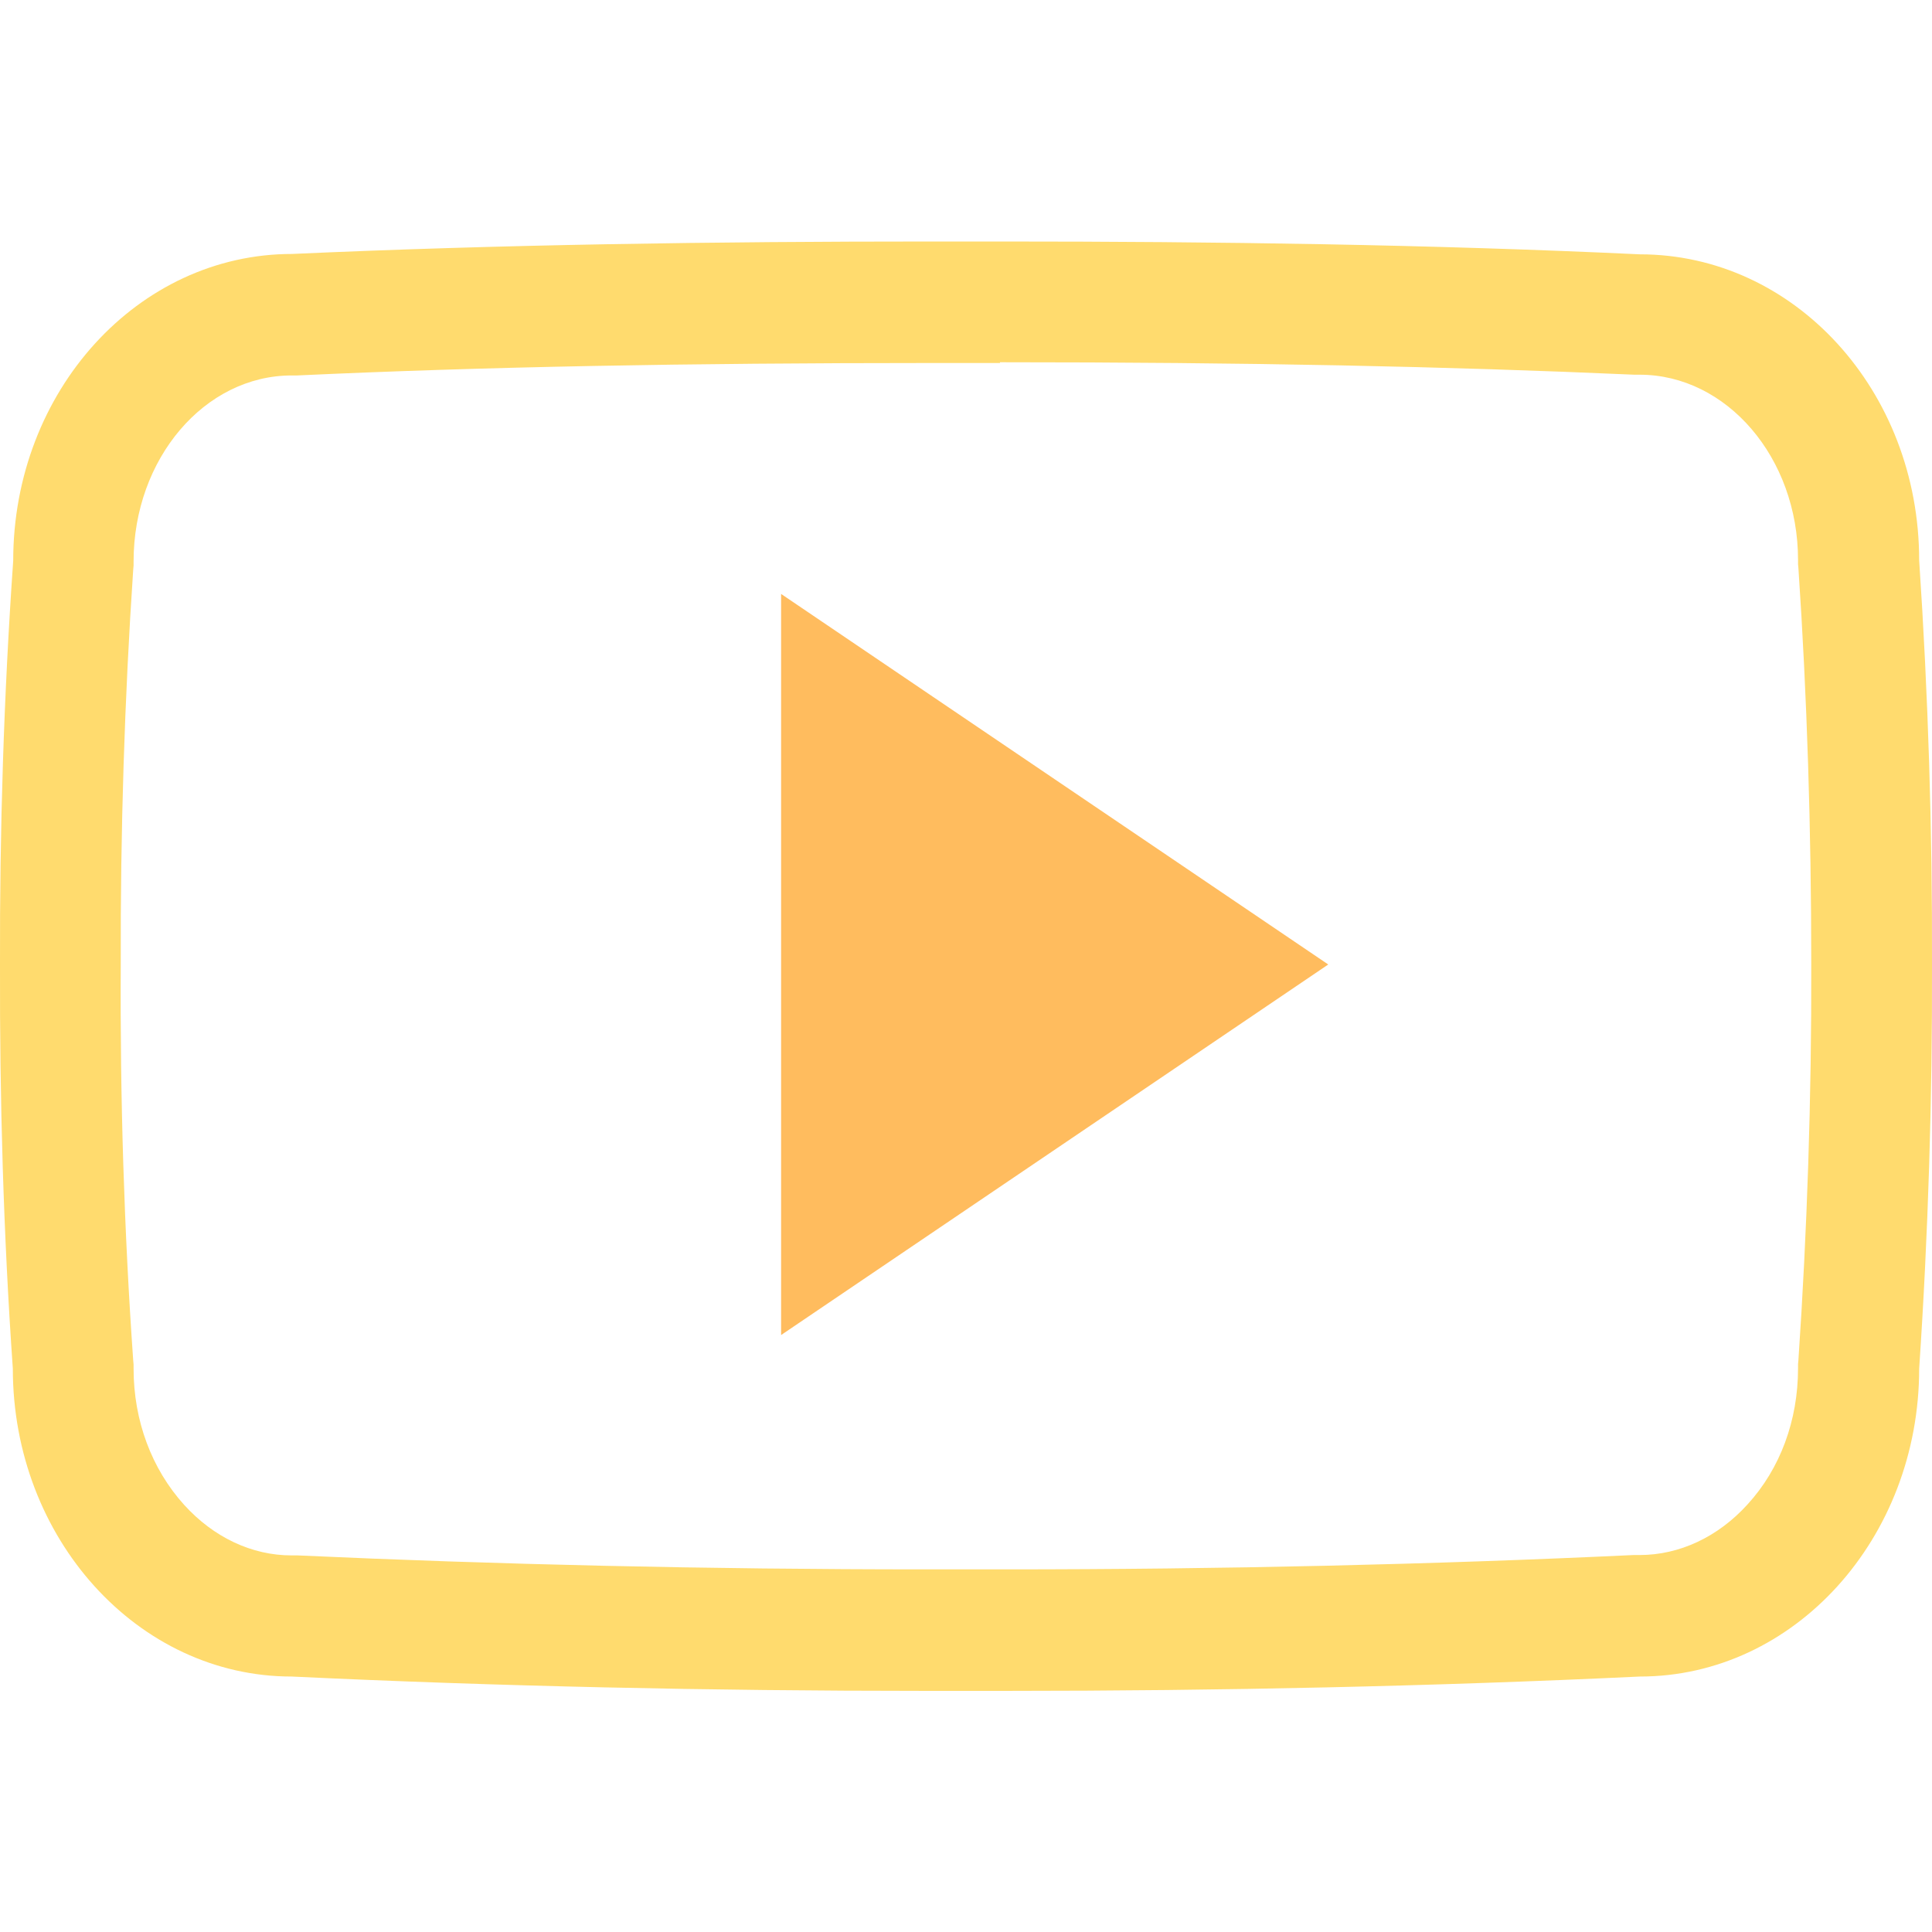
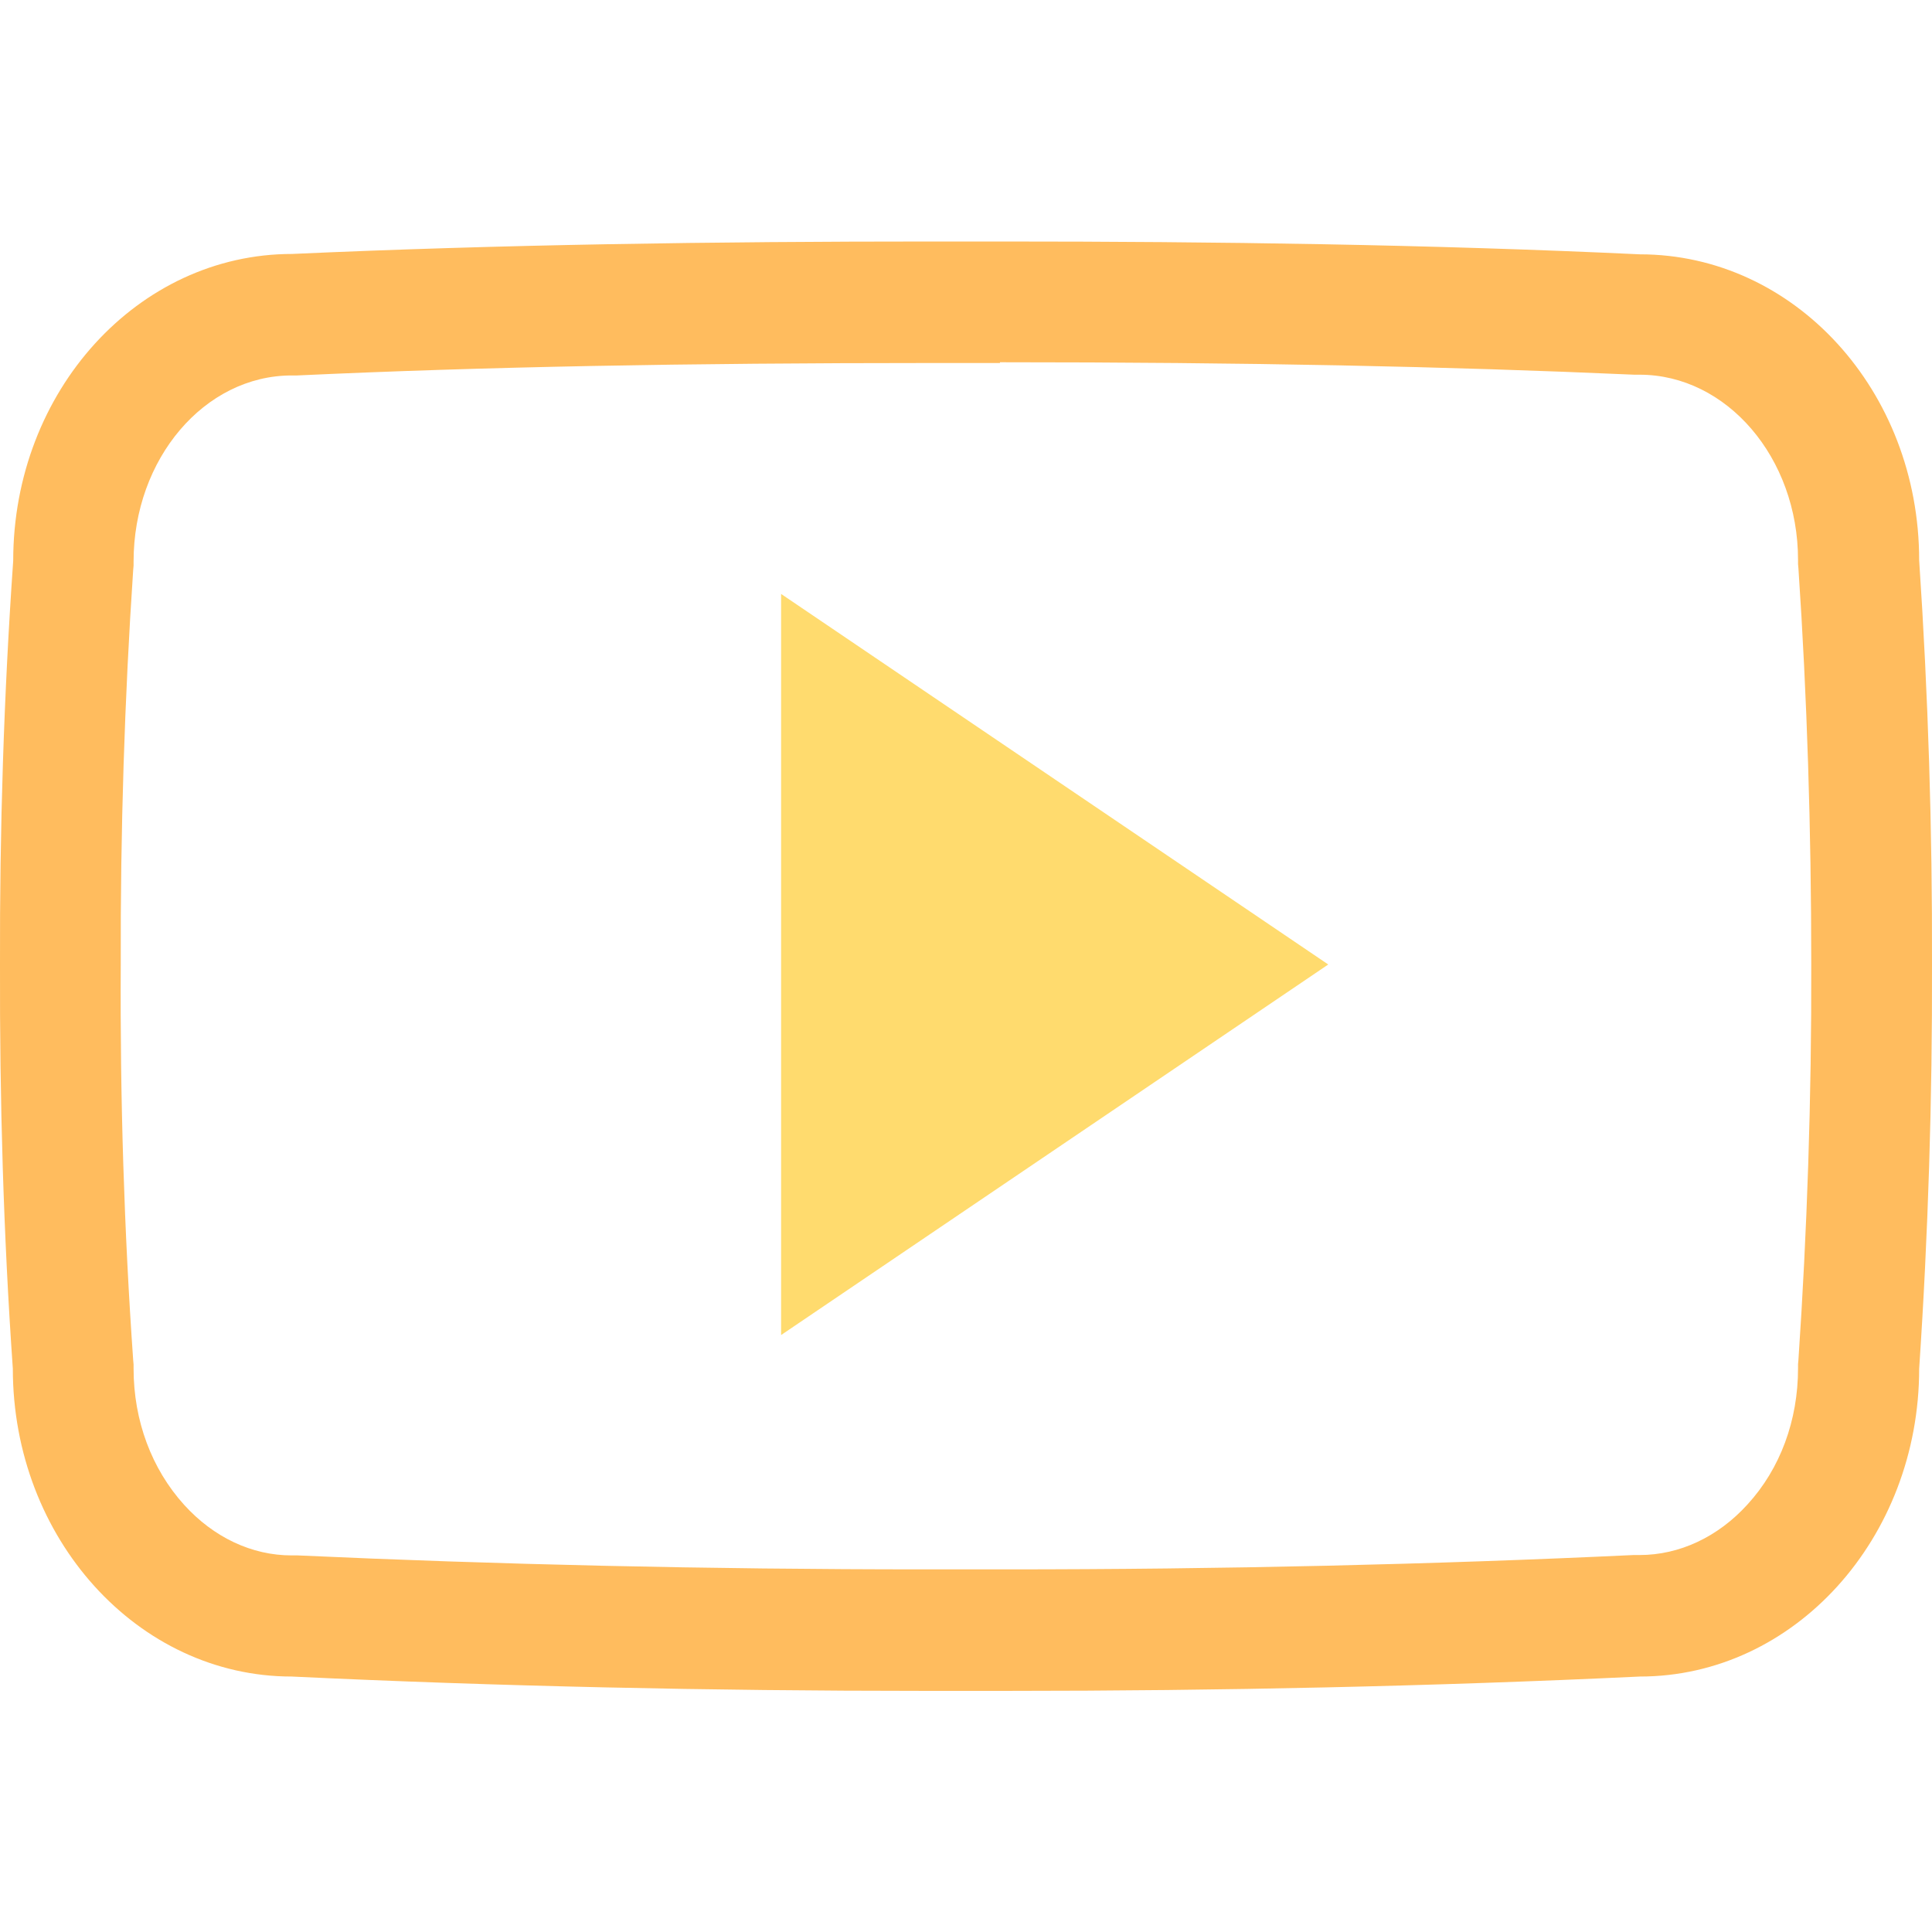
<svg xmlns="http://www.w3.org/2000/svg" height="512px" id="Layer_1" style="enable-background:new 0 0 512 512;" version="1.1" viewBox="0 0 512 512" width="512px" xml:space="preserve">
  <g>
    <g>
-       <path d="M265,96c65.3,0,118.7,1.1,168.1,3.3l0.7,0h0.7c23.1,0,42,22,42,49.1v1.1l0.1,1.1c2.3,34,3.4,69.3,3.4,104.9v0v0    c0.1,35.6-1.1,70.9-3.4,104.9l-0.1,1.1v1.1c0,13.8-4.7,26.6-13.4,36.1c-7.8,8.6-18,13.4-28.6,13.4h-0.8l-0.8,0    c-52.9,2.5-108.8,3.8-166.4,3.8c-3.5,0-7.1,0-10.6,0H256h-0.1c-3.6,0-7.2,0-10.8,0c-57.8,0-113.7-1.3-166.2-3.7l-0.8,0h-0.8    c-10.6,0-20.7-4.8-28.5-13.4c-8.6-9.5-13.4-22.3-13.4-36.1v-1.1l-0.1-1.1c-2.4-34.1-3.5-69.4-3.3-104.7v-0.1v-0.1    c-0.1-35.3,1-70.5,3.3-104.6l0.1-1.1v-1.1c0-27.2,18.8-49.3,41.9-49.3H78l0.7,0c49.5-2.3,102.9-3.3,168.2-3.3h9H265 M265,64    c-3,0-6,0-9,0s-6,0-9,0c-57.6,0-114.2,0.8-169.6,3.3c-40.8,0-73.9,36.3-73.9,81.3C1,184.4-0.1,220,0,255.7    c-0.1,35.7,0.9,71.3,3.4,107c0,45,33.1,81.6,73.9,81.6c54.8,2.6,110.7,3.8,167.8,3.8c3.6,0,7.3,0,10.9,0c3.6,0,7.2,0,10.7,0    c57.1,0,113-1.2,167.9-3.8c40.9,0,74-36.6,74-81.6c2.4-35.7,3.5-71.4,3.4-107.1c0.1-35.7-1-71.3-3.4-107.1c0-45-33.1-81.1-74-81.1    C379.2,64.8,322.7,64,265,64L265,64z" fill="#FFDB6E" />
+       <path d="M265,96c65.3,0,118.7,1.1,168.1,3.3l0.7,0h0.7c23.1,0,42,22,42,49.1v1.1l0.1,1.1c2.3,34,3.4,69.3,3.4,104.9v0v0    c0.1,35.6-1.1,70.9-3.4,104.9l-0.1,1.1v1.1c0,13.8-4.7,26.6-13.4,36.1c-7.8,8.6-18,13.4-28.6,13.4h-0.8l-0.8,0    c-52.9,2.5-108.8,3.8-166.4,3.8c-3.5,0-7.1,0-10.6,0H256h-0.1c-3.6,0-7.2,0-10.8,0c-57.8,0-113.7-1.3-166.2-3.7l-0.8,0h-0.8    c-10.6,0-20.7-4.8-28.5-13.4c-8.6-9.5-13.4-22.3-13.4-36.1v-1.1l-0.1-1.1c-2.4-34.1-3.5-69.4-3.3-104.7v-0.1v-0.1    c-0.1-35.3,1-70.5,3.3-104.6l0.1-1.1v-1.1c0-27.2,18.8-49.3,41.9-49.3H78l0.7,0c49.5-2.3,102.9-3.3,168.2-3.3h9H265 M265,64    c-3,0-6,0-9,0s-6,0-9,0c-57.6,0-114.2,0.8-169.6,3.3c-40.8,0-73.9,36.3-73.9,81.3C1,184.4-0.1,220,0,255.7    c-0.1,35.7,0.9,71.3,3.4,107c0,45,33.1,81.6,73.9,81.6c54.8,2.6,110.7,3.8,167.8,3.8c3.6,0,7.3,0,10.9,0c3.6,0,7.2,0,10.7,0    c57.1,0,113-1.2,167.9-3.8c40.9,0,74-36.6,74-81.6c2.4-35.7,3.5-71.4,3.4-107.1c0.1-35.7-1-71.3-3.4-107.1c0-45-33.1-81.1-74-81.1    C379.2,64.8,322.7,64,265,64L265,64z" fill="#FFBC5E" />
      <defs>
        <linearGradient id="paint0_linear" x1="1.927" y1="4.65138e-07" x2="19.702" y2="29.018" gradientUnits="userSpaceOnUse">
          <stop offset="0.259" stop-color="#FFDB6E" />
          <stop offset="1" stop-color="#FFBC5E" />
        </linearGradient>
      </defs>
    </g>
    <g>
-       <path d="M207,353.8V157.4l145,98.2L207,353.8z" fill="#FFBC5E" />
+       <path d="M207,353.8V157.4l145,98.2L207,353.8z" fill="#FFDB6E" />
    </g>
  </g>
</svg>
